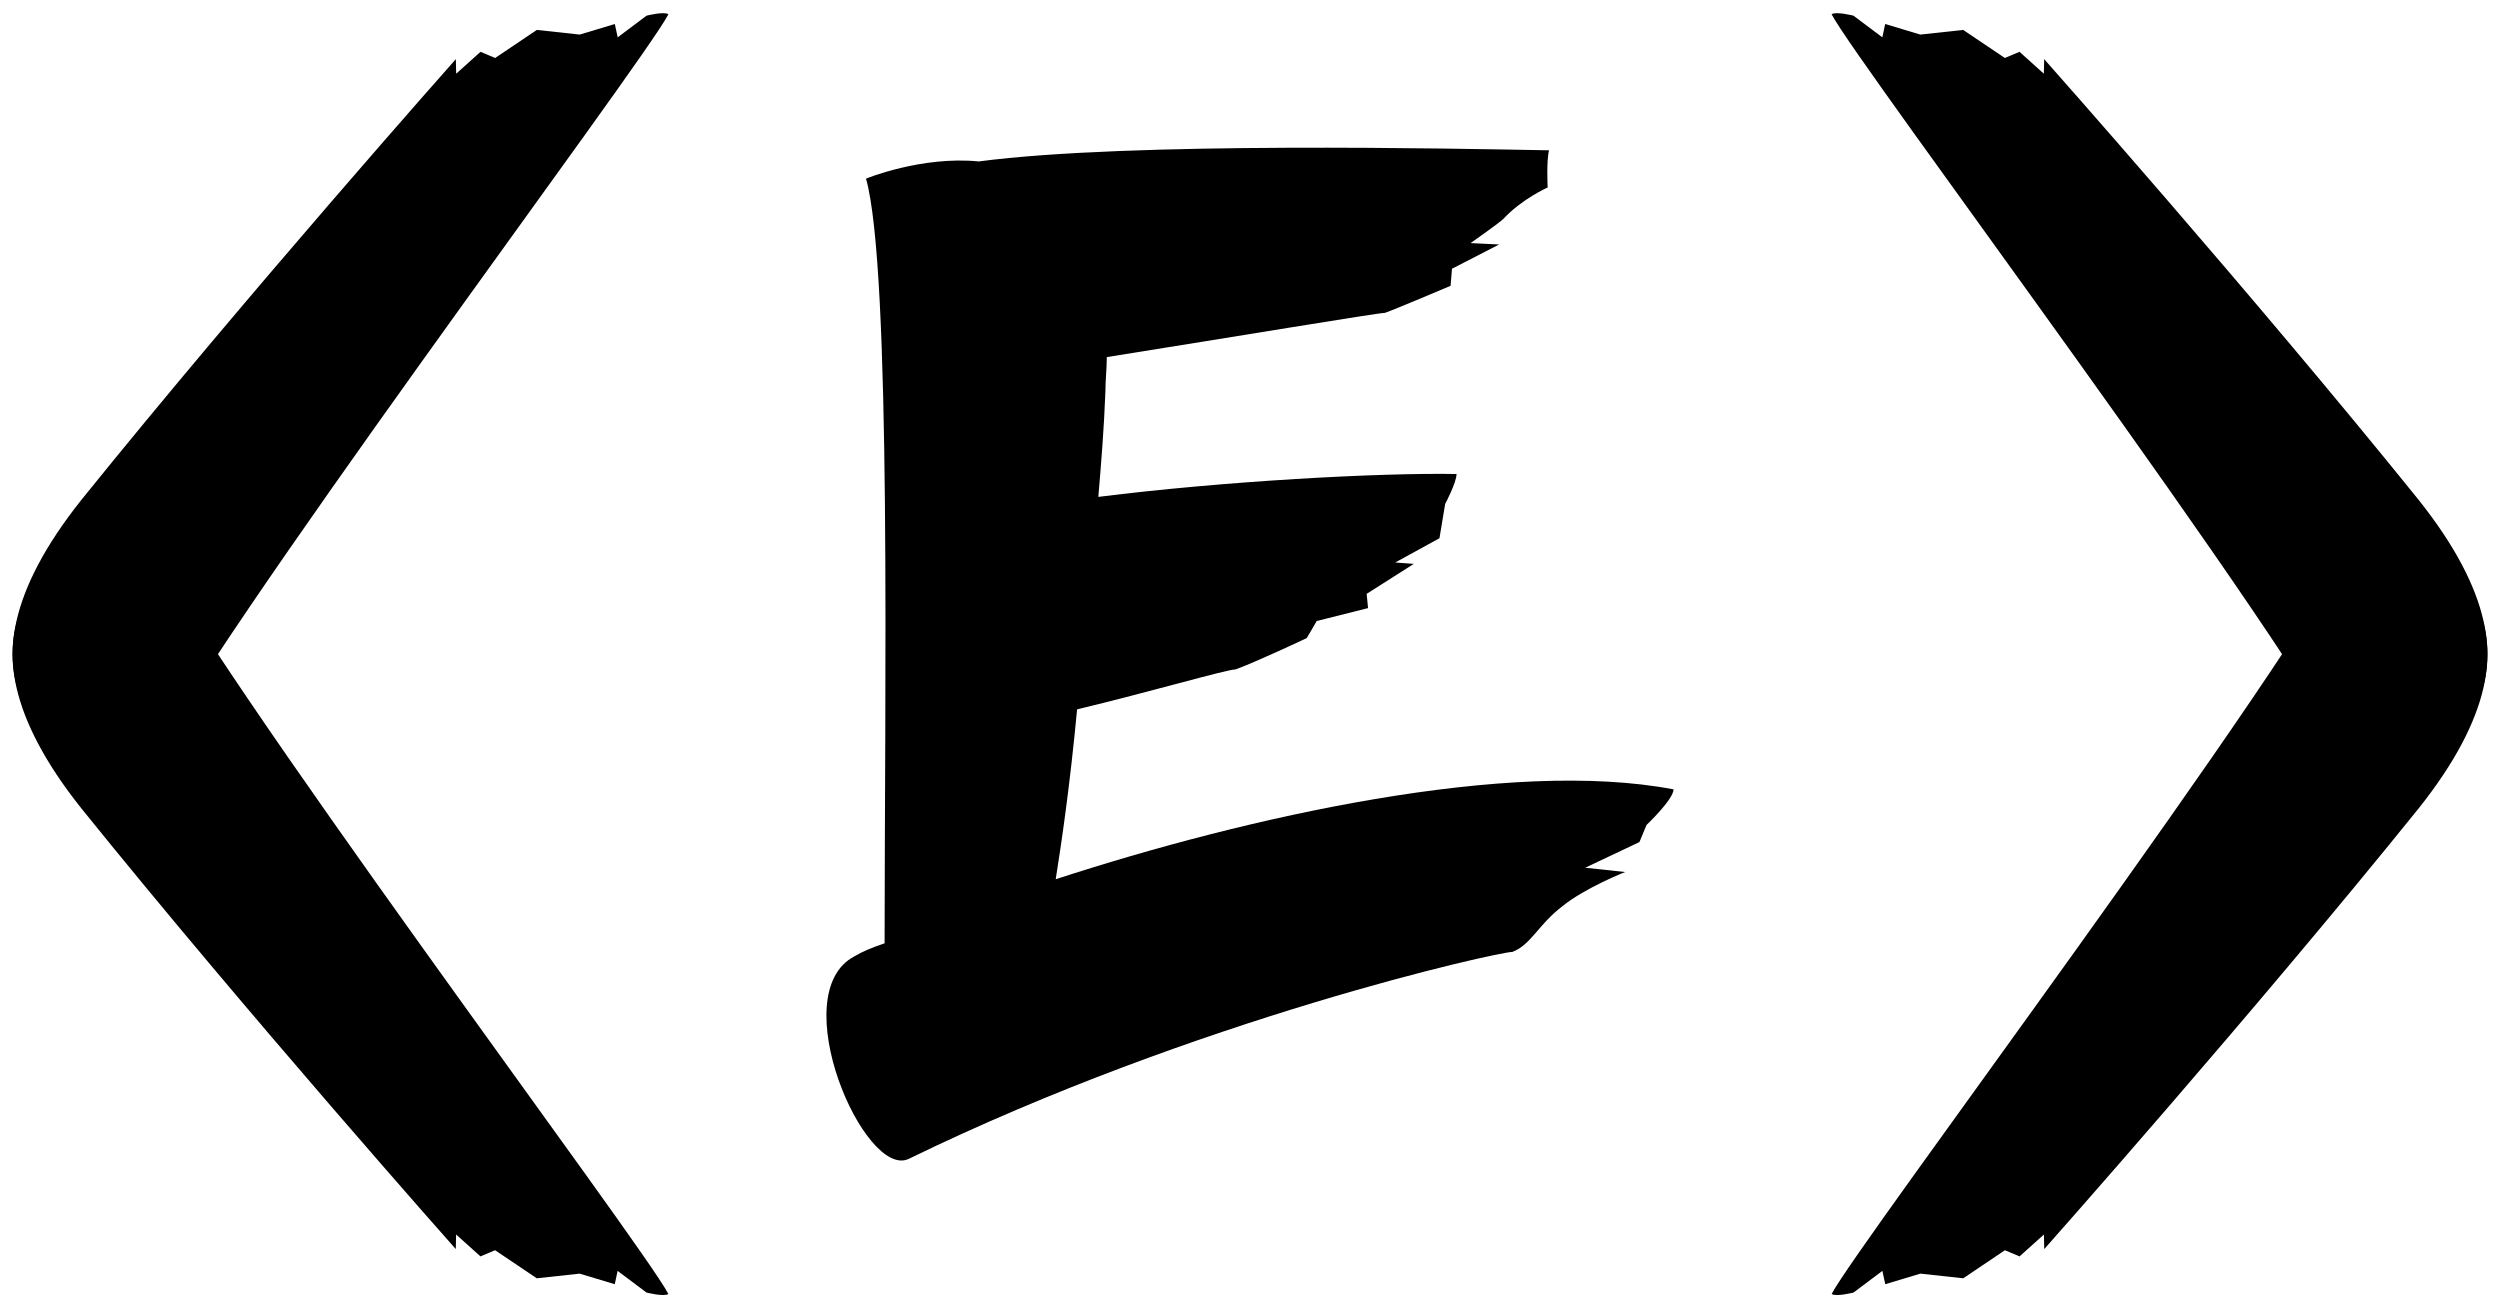
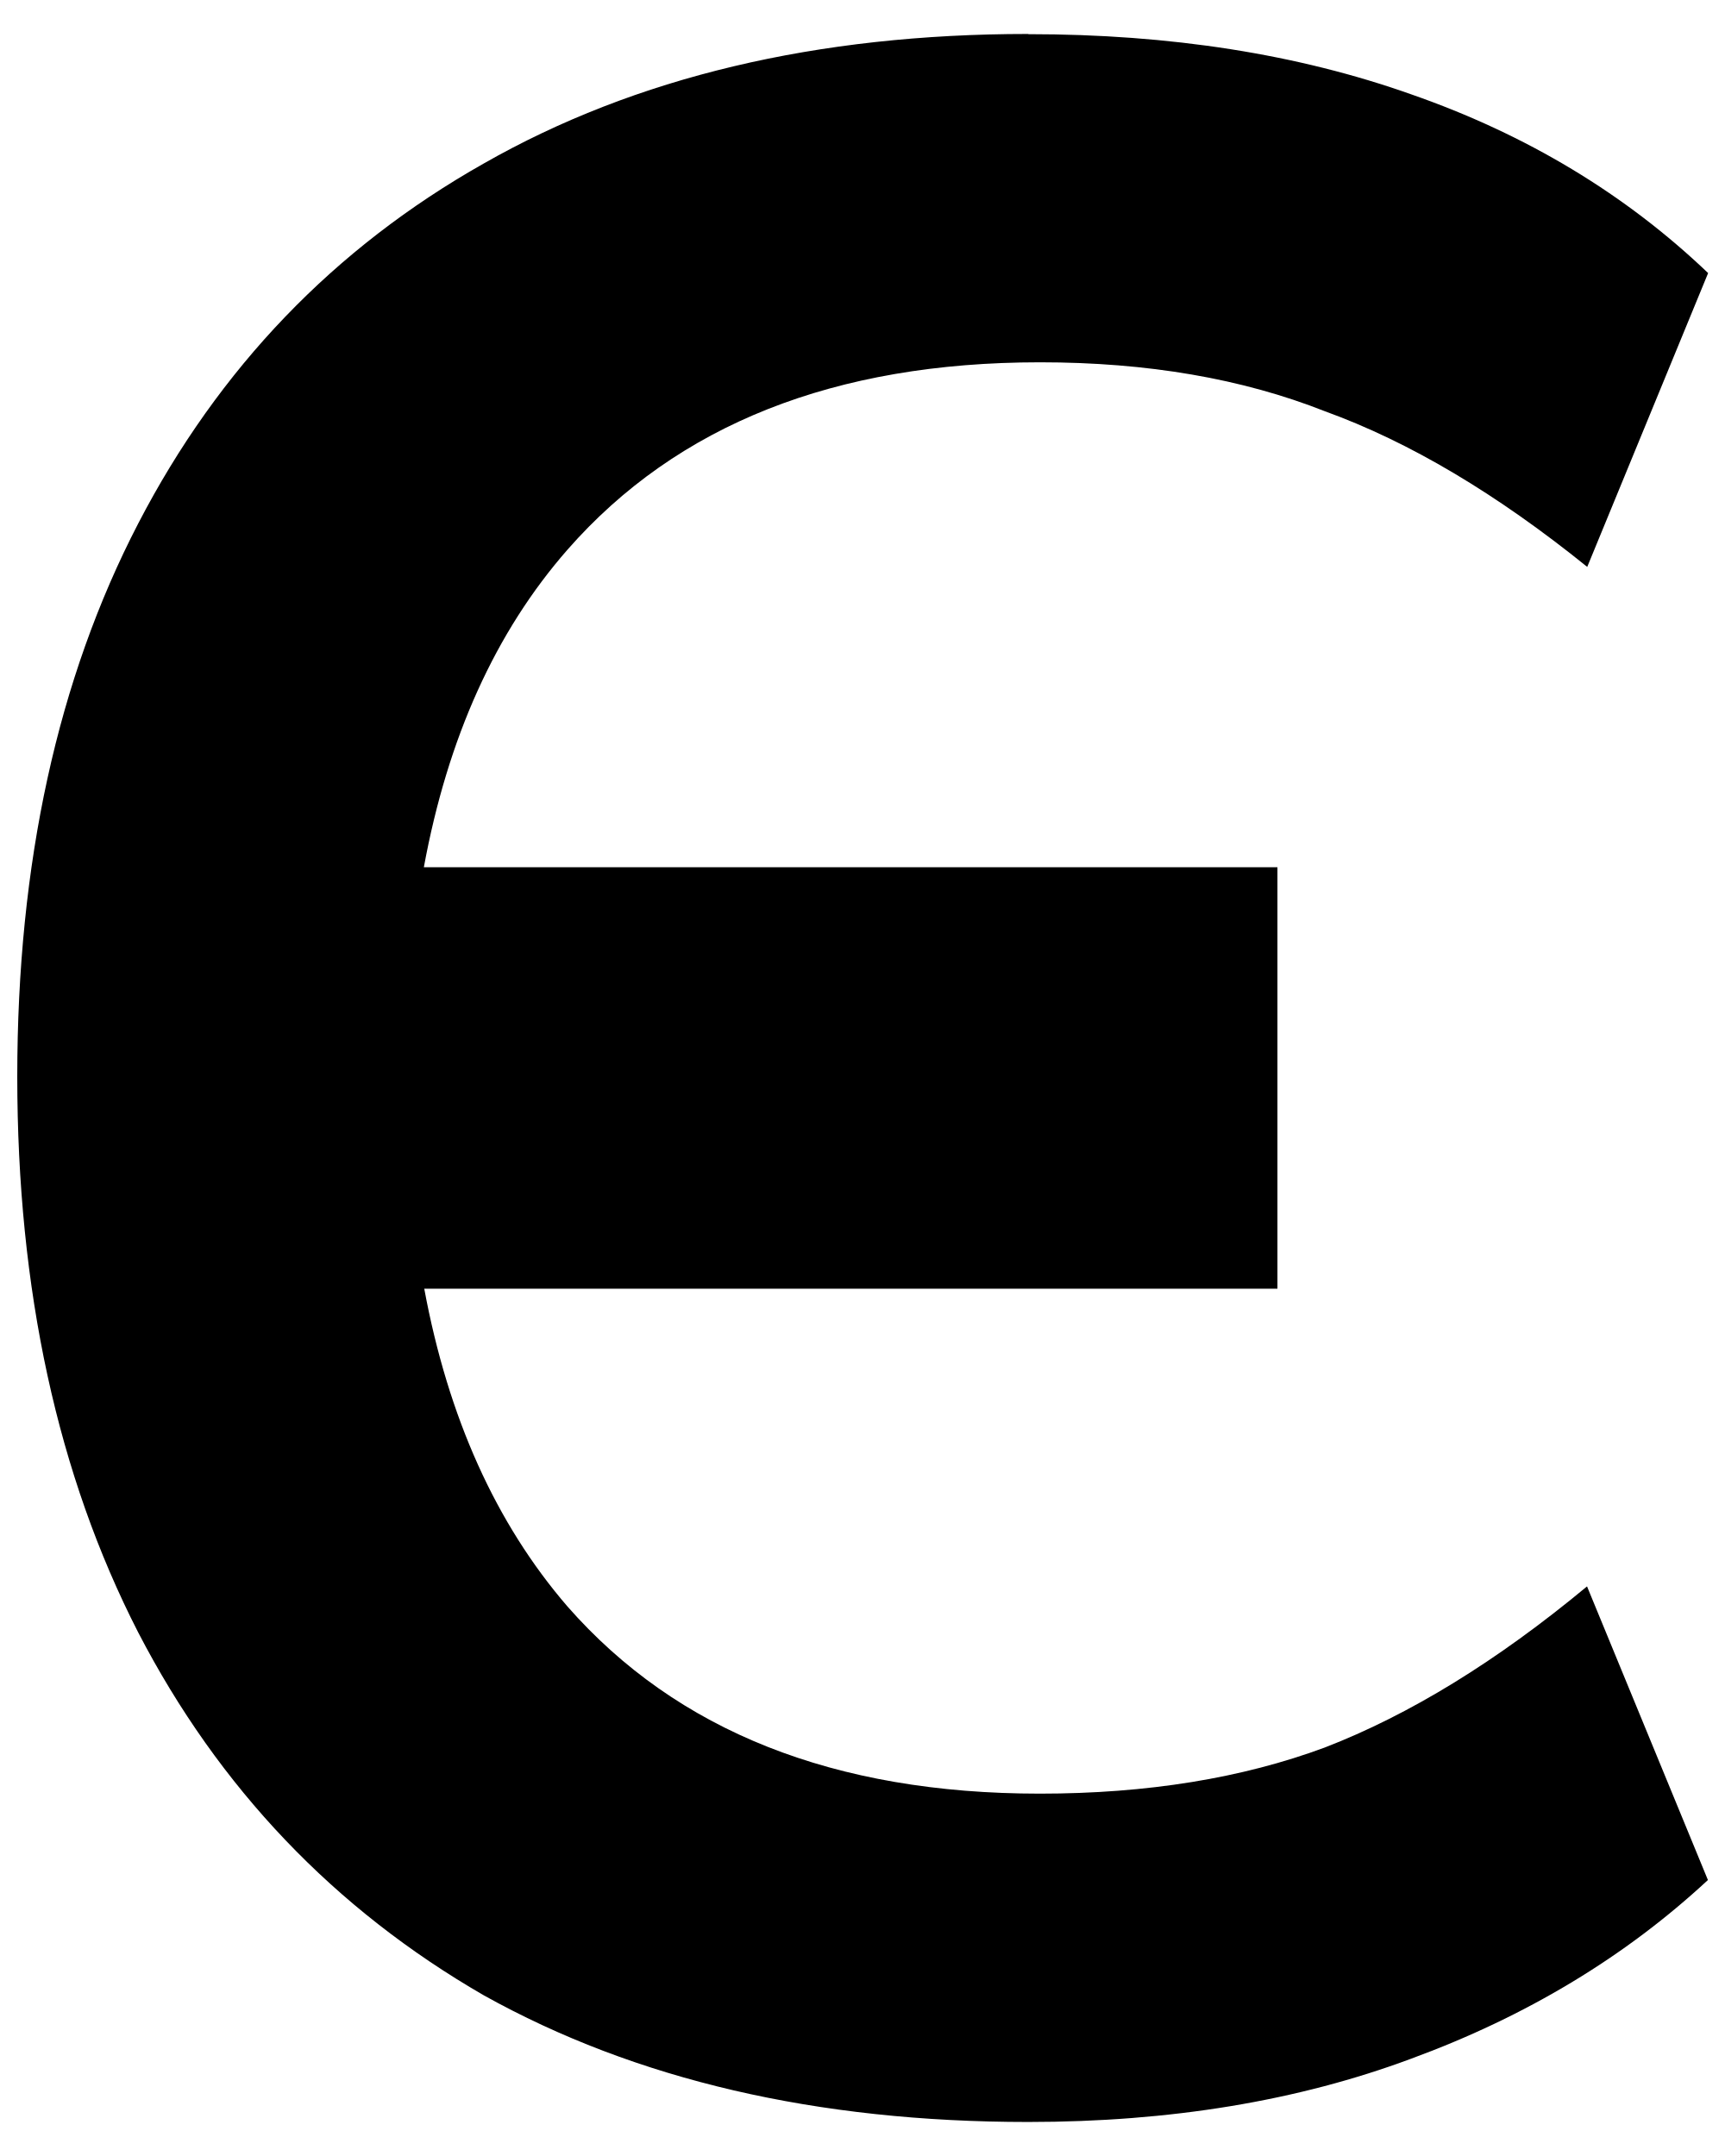
- <svg xmlns="http://www.w3.org/2000/svg" width="86" height="45" viewBox="0 0 22.754 11.906" version="1.1" id="svg8">
+ <svg xmlns="http://www.w3.org/2000/svg" width="24" height="30" viewBox="0 0 6.35 7.938" version="1.1" id="svg8">
  <defs id="defs2" />
  <g id="layer1">
    <g id="g36777" transform="matrix(0.7517756,0,0,0.7517756,-0.9981392,0.6520626)" style="stroke-width:1.33">
-       <g id="g3286" style="fill:#000000;stroke-width:0.869" transform="matrix(1.530233,0,0,1.530233,-1.727093,-0.7768145)">
-         <g aria-label="e" id="text44337" style="font-size:11.289px;line-height:1.25;-inkscape-font-specification:'sans-serif, Normal';text-align:center;letter-spacing:1.323px;text-anchor:middle;fill:#000000;stroke-width:0.23">
-           <path d="m 10.349,6.896 c 0.045,-0.282 0.113,-0.745 0.169,-1.343 0.564,-0.135 1.185,-0.316 1.253,-0.316 0.158,-0.056 0.564,-0.248 0.564,-0.248 l 0.079,-0.135 0.406,-0.102 -0.011,-0.113 0.373,-0.237 -0.147,-0.011 0.35,-0.192 0.045,-0.271 c 0,0 0.09,-0.169 0.09,-0.237 -0.61,-0.011 -1.84,0.056 -2.834,0.181 0.023,-0.271 0.045,-0.542 0.056,-0.835 0,-0.09 0.011,-0.181 0.011,-0.271 0.993,-0.158 2.145,-0.35 2.201,-0.35 0.068,-0.023 0.519,-0.214 0.519,-0.214 l 0.011,-0.135 0.373,-0.192 -0.226,-0.011 c 0,0 0.226,-0.158 0.26,-0.192 0.147,-0.158 0.35,-0.248 0.35,-0.248 0,0 -0.011,-0.214 0.011,-0.294 C 13.522,1.117 10.936,1.06 9.74,1.218 9.288,1.173 8.848,1.354 8.848,1.354 9.051,2.076 8.995,5.474 8.995,7.404 8.893,7.438 8.814,7.472 8.758,7.506 8.193,7.8 8.837,9.278 9.187,9.109 11.456,8.003 13.849,7.472 13.962,7.472 14.109,7.416 14.165,7.258 14.357,7.111 14.538,6.964 14.854,6.84 14.854,6.84 l -0.316,-0.034 0.429,-0.203 0.056,-0.135 c 0,0 0.214,-0.203 0.214,-0.282 -1.298,-0.248 -3.364,0.214 -4.888,0.711 z" style="font-family:BlowBrush;-inkscape-font-specification:BlowBrush;fill:#000000;stroke-width:0.23" id="path2343" />
-         </g>
-         <g id="g36611" transform="translate(-13.39482,0.203062)" style="fill:#000000;stroke-width:0.869">
-           <g aria-label="i" transform="rotate(-143.3324)" id="text35803" style="font-size:10.148px;line-height:1.25;-inkscape-font-specification:'sans-serif, Normal';text-align:center;letter-spacing:1.189px;word-spacing:0px;text-anchor:middle;fill:#000000;stroke-width:0.23">
-             <path d="m -16.63,4.97 c -0.101,0.02 -0.152,0.112 -0.142,0.152 0.233,1.208 0.203,6.921 0.274,7.347 0.041,0 0.132,-0.112 0.132,-0.112 l 0.081,-0.274 0.081,0.071 0.173,-0.233 0.294,-0.173 0.132,-0.375 0.122,-0.03 0.051,-0.254 0.071,0.091 c 0,0 0.213,-2.466 0.294,-4.566 0.061,-1.877 -1.116,-1.756 -1.563,-1.644 z" style="font-family:BlowBrush;-inkscape-font-specification:BlowBrush;fill:#000000;stroke-width:0.23" id="path2331" />
-           </g>
-           <g aria-label="i" transform="matrix(-0.8021132,0.5971721,0.5971721,0.8021132,0,0)" id="text36359" style="font-size:10.148px;line-height:1.25;-inkscape-font-specification:'sans-serif, Normal';text-align:center;letter-spacing:1.189px;word-spacing:0px;text-anchor:middle;fill:#000000;stroke-width:0.23">
-             <path d="m -10.762,12.851 c -0.101,0.02 -0.152,0.112 -0.142,0.152 0.233,1.208 0.203,6.921 0.274,7.347 0.041,0 0.132,-0.112 0.132,-0.112 l 0.081,-0.274 0.081,0.071 0.173,-0.233 0.294,-0.173 0.132,-0.375 0.122,-0.03 0.051,-0.254 0.071,0.091 c 0,0 0.213,-2.466 0.294,-4.566 0.061,-1.877 -1.116,-1.756 -1.563,-1.644 z" style="font-family:BlowBrush;-inkscape-font-specification:BlowBrush;fill:#000000;stroke-width:0.23" id="path2334" />
-           </g>
-         </g>
-         <g id="g36621" transform="matrix(-1,0,0,1,37.16691,0.203062)" style="fill:#000000;stroke-width:0.869">
-           <g aria-label="i" transform="rotate(-143.3324)" id="text36615" style="font-size:10.148px;line-height:1.25;-inkscape-font-specification:'sans-serif, Normal';text-align:center;letter-spacing:1.189px;word-spacing:0px;text-anchor:middle;fill:#000000;stroke-width:0.23">
-             <path d="m -16.63,4.97 c -0.101,0.02 -0.152,0.112 -0.142,0.152 0.233,1.208 0.203,6.921 0.274,7.347 0.041,0 0.132,-0.112 0.132,-0.112 l 0.081,-0.274 0.081,0.071 0.173,-0.233 0.294,-0.173 0.132,-0.375 0.122,-0.03 0.051,-0.254 0.071,0.091 c 0,0 0.213,-2.466 0.294,-4.566 0.061,-1.877 -1.116,-1.756 -1.563,-1.644 z" style="font-family:BlowBrush;-inkscape-font-specification:BlowBrush;fill:#000000;stroke-width:0.23" id="path2337" />
-           </g>
-           <g aria-label="i" transform="matrix(-0.8021132,0.5971721,0.5971721,0.8021132,0,0)" id="text36619" style="font-size:10.148px;line-height:1.25;-inkscape-font-specification:'sans-serif, Normal';text-align:center;letter-spacing:1.189px;word-spacing:0px;text-anchor:middle;fill:#000000;stroke-width:0.23">
-             <path d="m -10.762,12.851 c -0.101,0.02 -0.152,0.112 -0.142,0.152 0.233,1.208 0.203,6.921 0.274,7.347 0.041,0 0.132,-0.112 0.132,-0.112 l 0.081,-0.274 0.081,0.071 0.173,-0.233 0.294,-0.173 0.132,-0.375 0.122,-0.03 0.051,-0.254 0.071,0.091 c 0,0 0.213,-2.466 0.294,-4.566 0.061,-1.877 -1.116,-1.756 -1.563,-1.644 z" style="font-family:BlowBrush;-inkscape-font-specification:BlowBrush;fill:#000000;stroke-width:0.23" id="path2340" />
-           </g>
-         </g>
-       </g>
+       <path id="path45860" style="font-weight:bold;font-size:7.056px;line-height:1.25;font-family:Mulish;-inkscape-font-specification:'Mulish Bold';text-align:center;text-anchor:middle;display:inline;fill:#000000;fill-opacity:1;stroke-width:0.352" d="m 6.362,-0.701 c -1.034,0 -1.923,0.211 -2.665,0.634 -0.733,0.414 -1.298,1.002 -1.693,1.764 -0.395,0.762 -0.592,1.664 -0.592,2.708 0,1.044 0.197,1.951 0.592,2.722 0.395,0.762 0.96,1.355 1.693,1.778 0.743,0.414 1.631,0.62 2.665,0.62 0.696,0 1.321,-0.103 1.876,-0.31 0.564,-0.207 1.048,-0.499 1.453,-0.875 l -0.592,-1.438 c -0.442,0.367 -0.87,0.629 -1.284,0.789 -0.404,0.15 -0.869,0.226 -1.396,0.226 -1.006,0 -1.777,-0.306 -2.313,-0.917 -0.35,-0.406 -0.584,-0.925 -0.701,-1.556 h 4.178 V 3.38 h -4.18 c 0.117,-0.635 0.351,-1.153 0.704,-1.556 0.536,-0.611 1.307,-0.917 2.313,-0.917 0.527,0 0.991,0.08 1.396,0.24 0.414,0.15 0.842,0.405 1.284,0.762 l 0.592,-1.439 c -0.404,-0.386 -0.888,-0.678 -1.453,-0.875 -0.555,-0.197 -1.18,-0.295 -1.876,-0.295 z" />
    </g>
  </g>
</svg>
